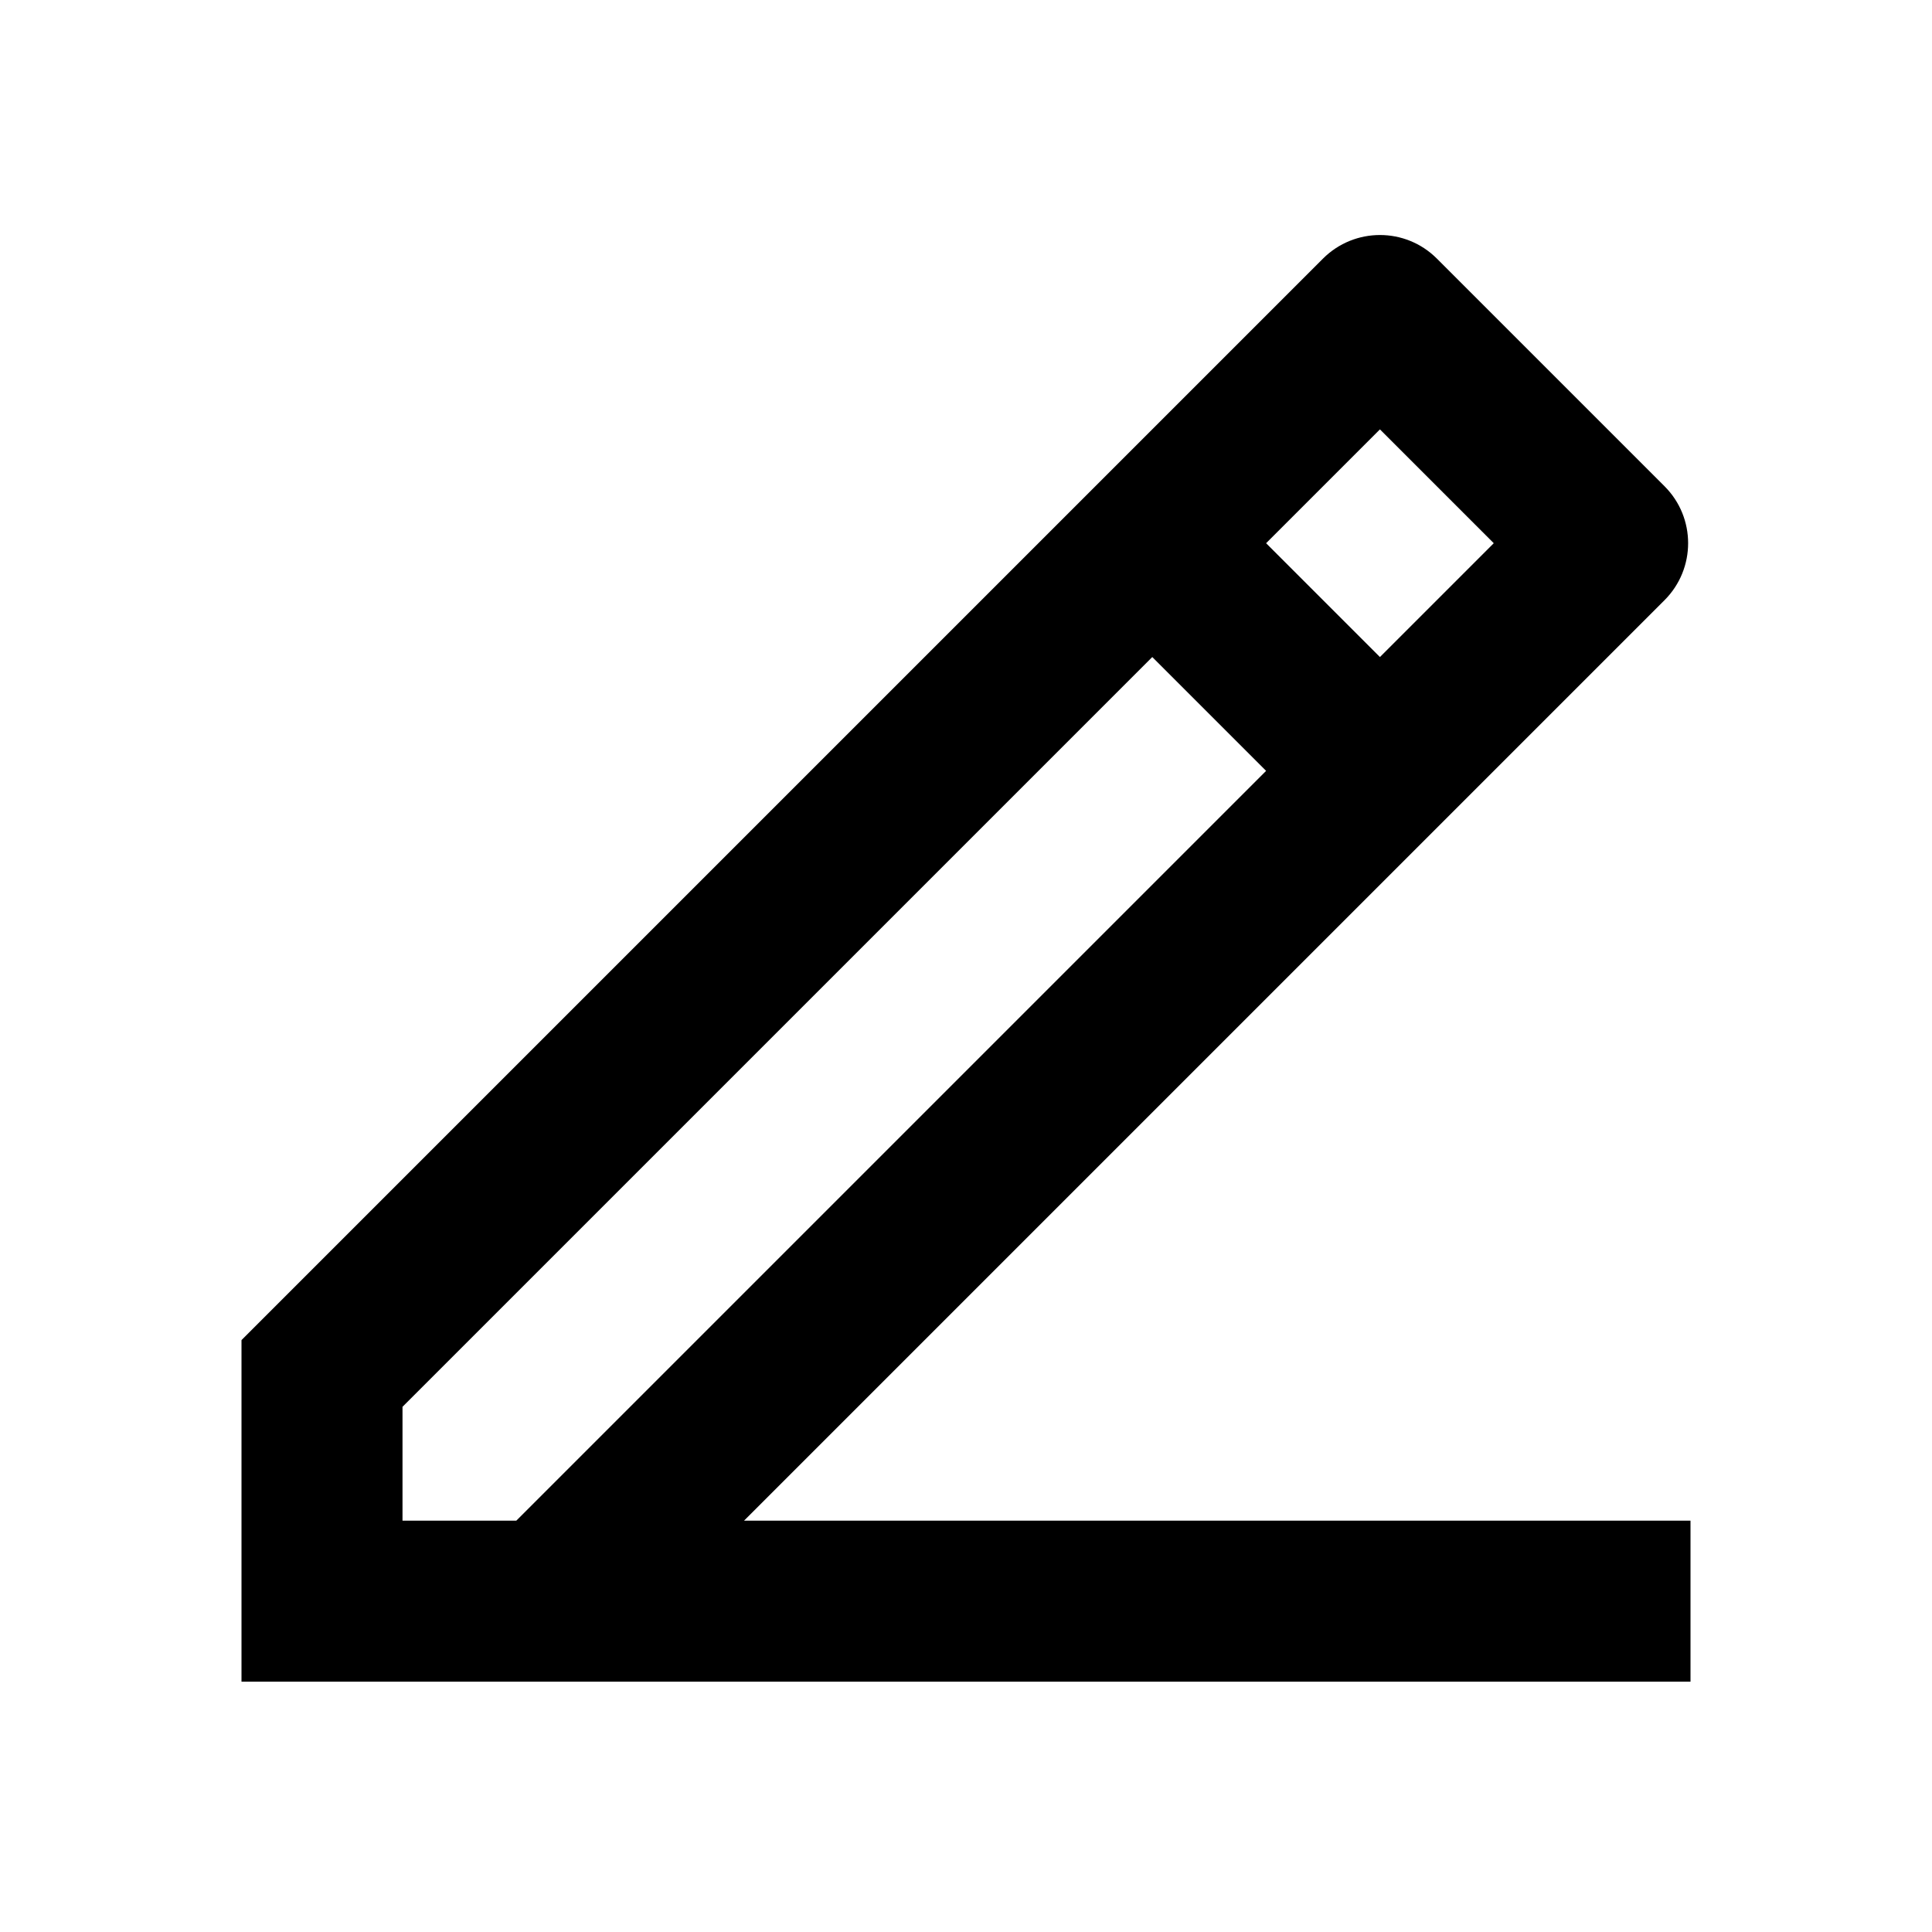
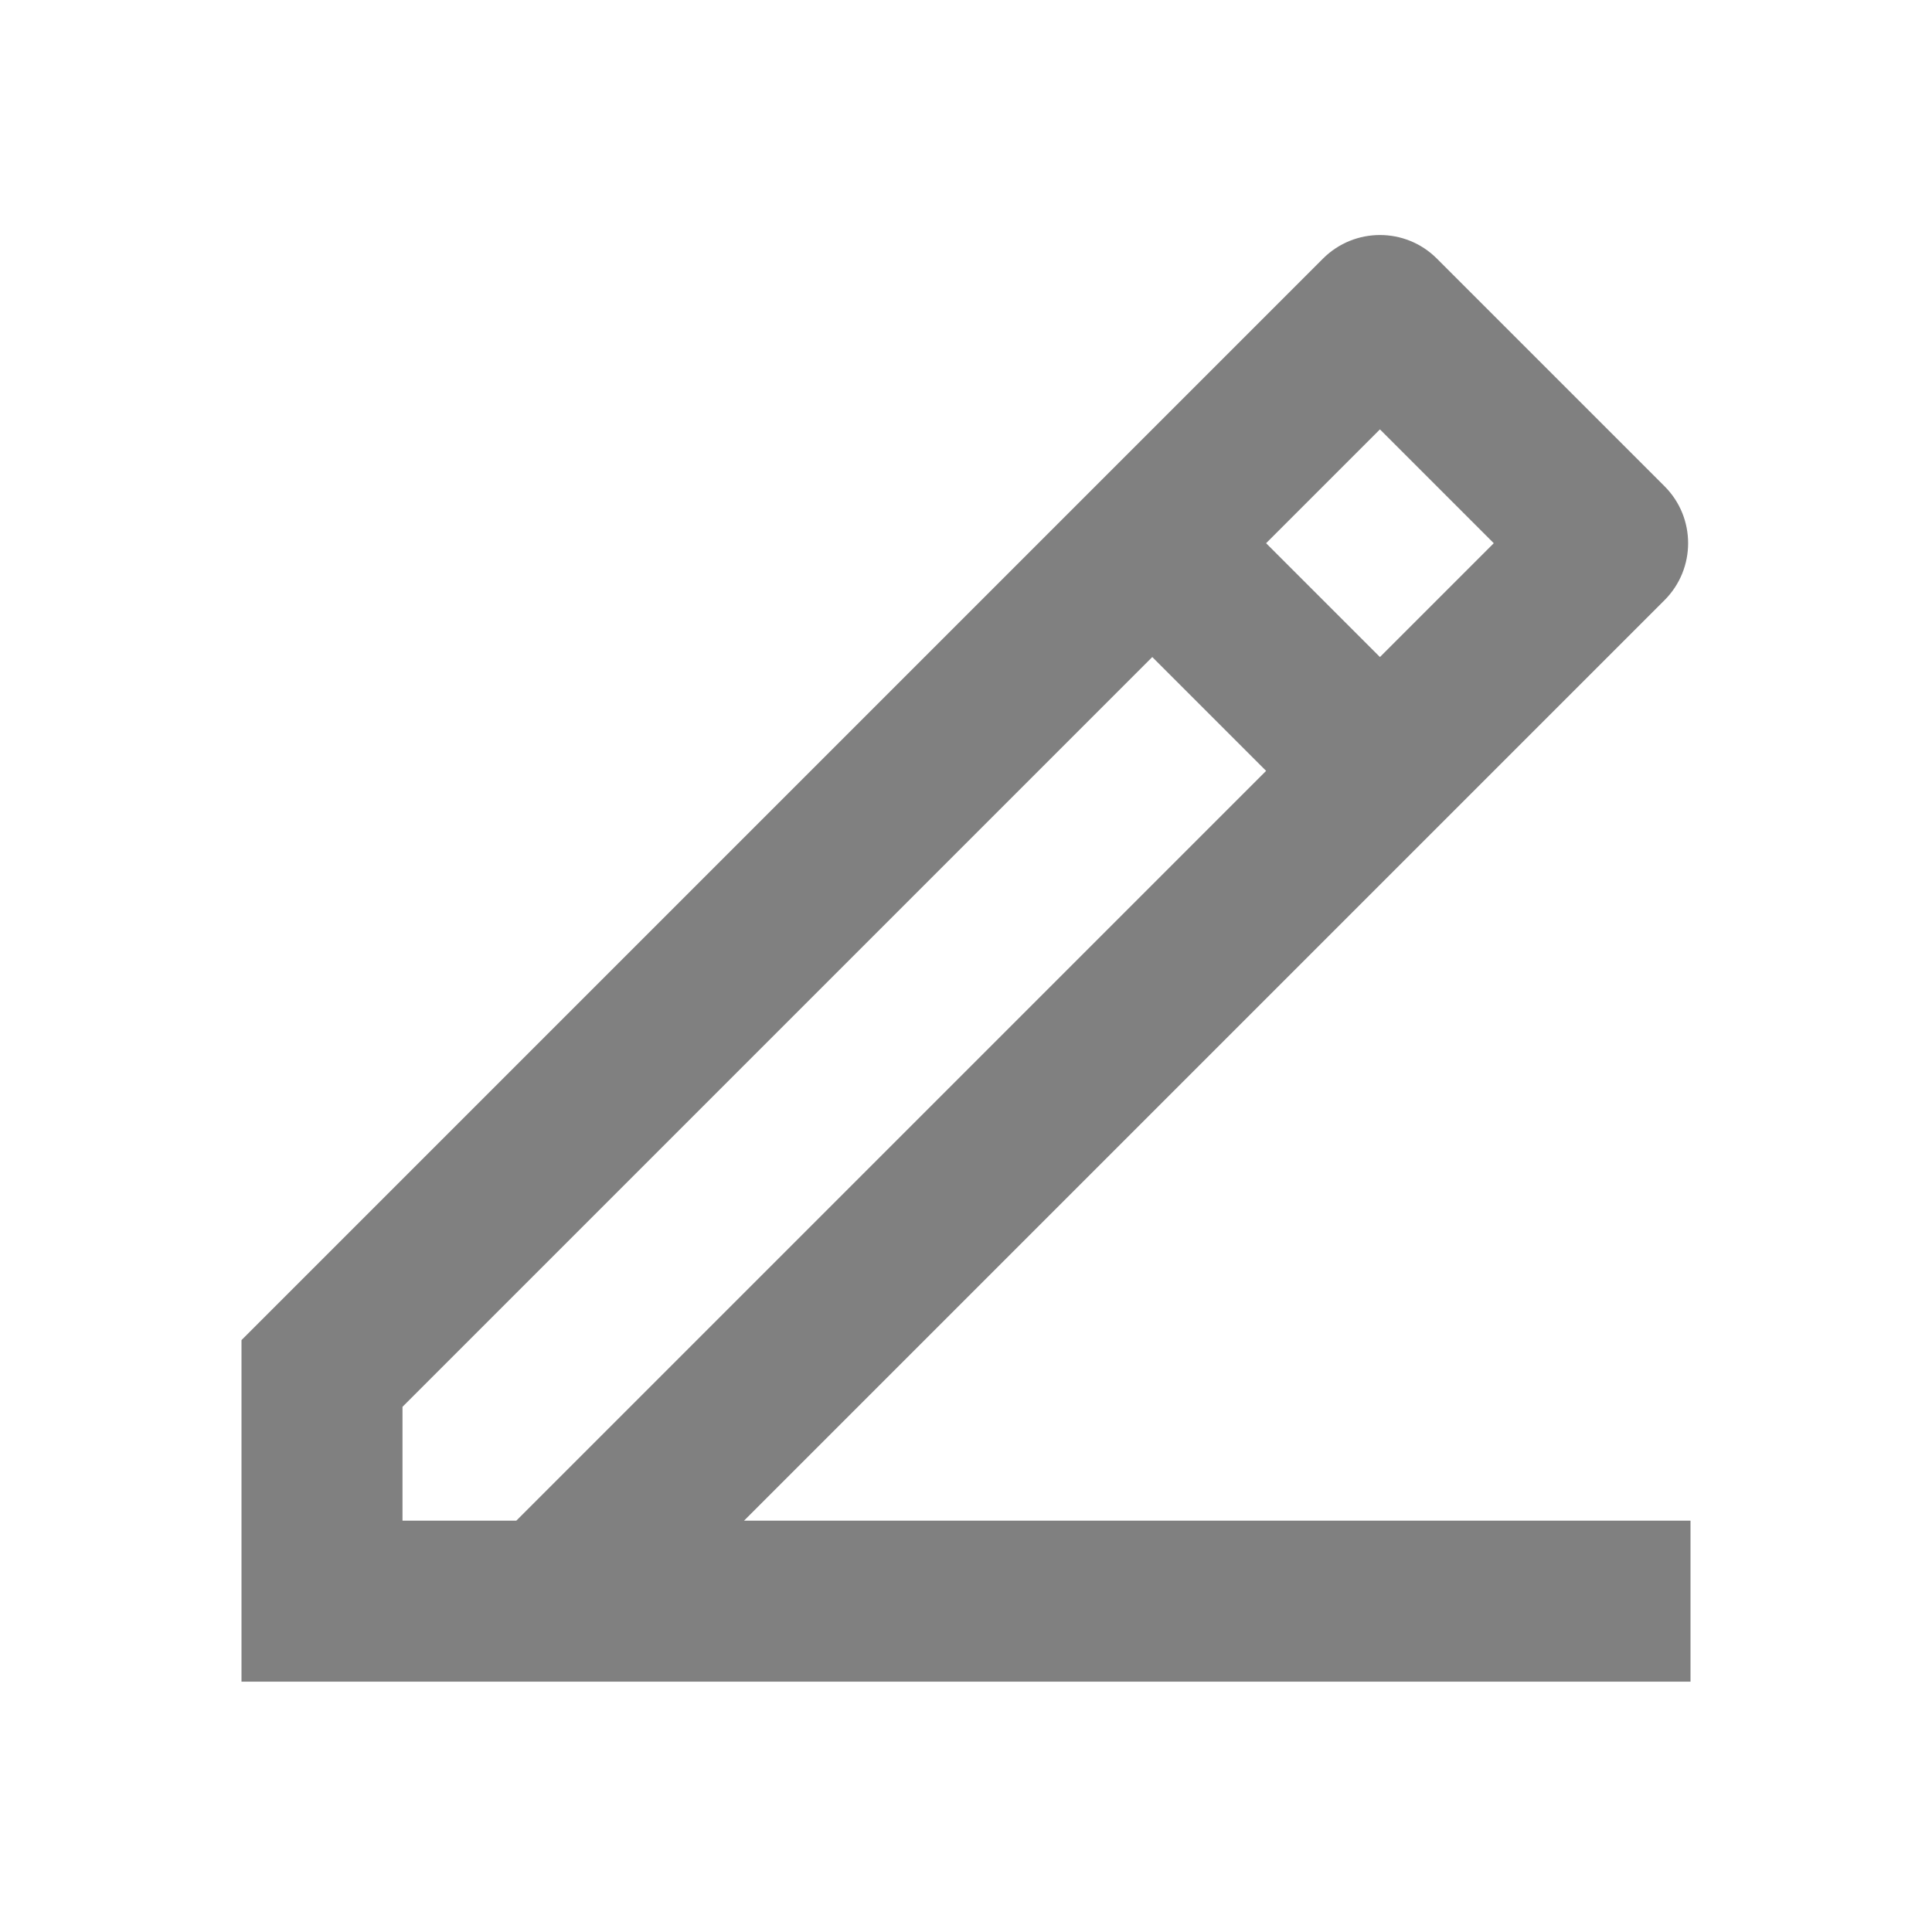
- <svg xmlns="http://www.w3.org/2000/svg" viewBox="0 0 24 24">
+ <svg xmlns="http://www.w3.org/2000/svg" viewBox="0 0 24 24" fill="#808080">
  <path d="M5 18.89H6.414L15.728 9.576L14.314 8.162L5 17.476V18.89ZM21 20.89H3V16.647L16.435 3.212C16.826 2.822 17.459 2.822 17.849 3.212L20.678 6.041C21.068 6.431 21.068 7.064 20.678 7.455L9.243 18.89H21V20.89ZM15.728 6.748L17.142 8.162L18.556 6.748L17.142 5.334L15.728 6.748Z" />
</svg>
